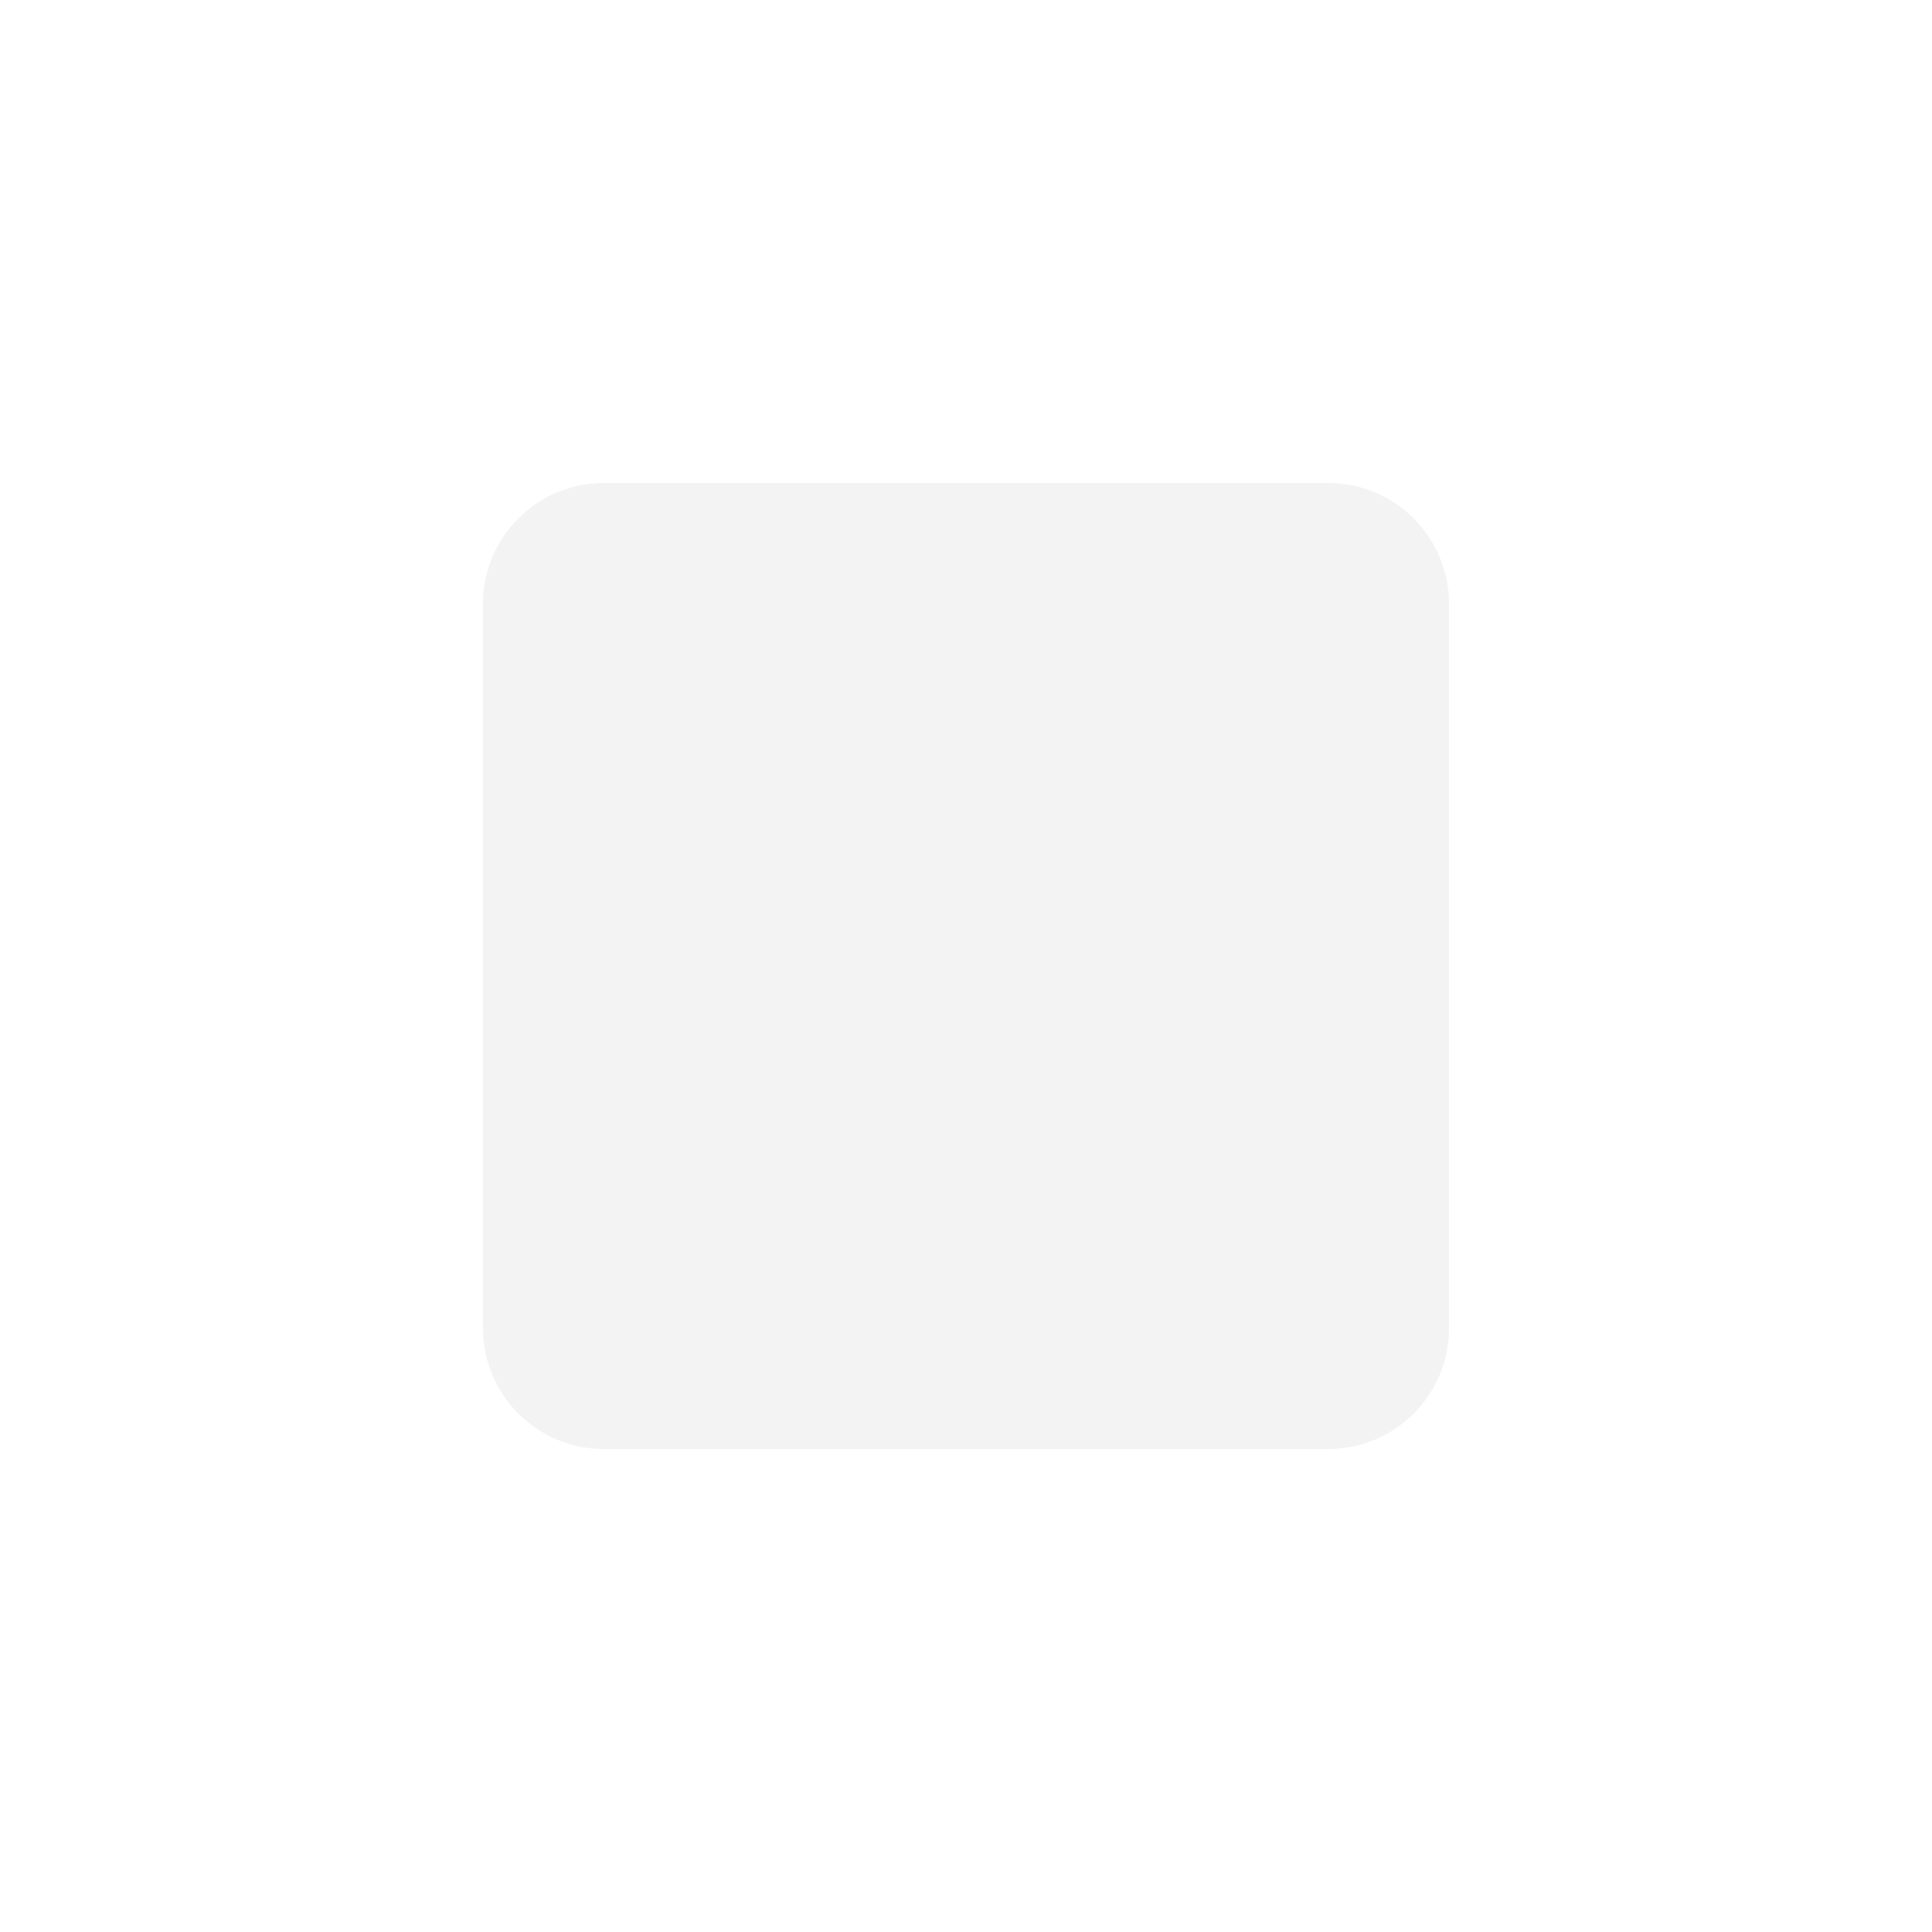
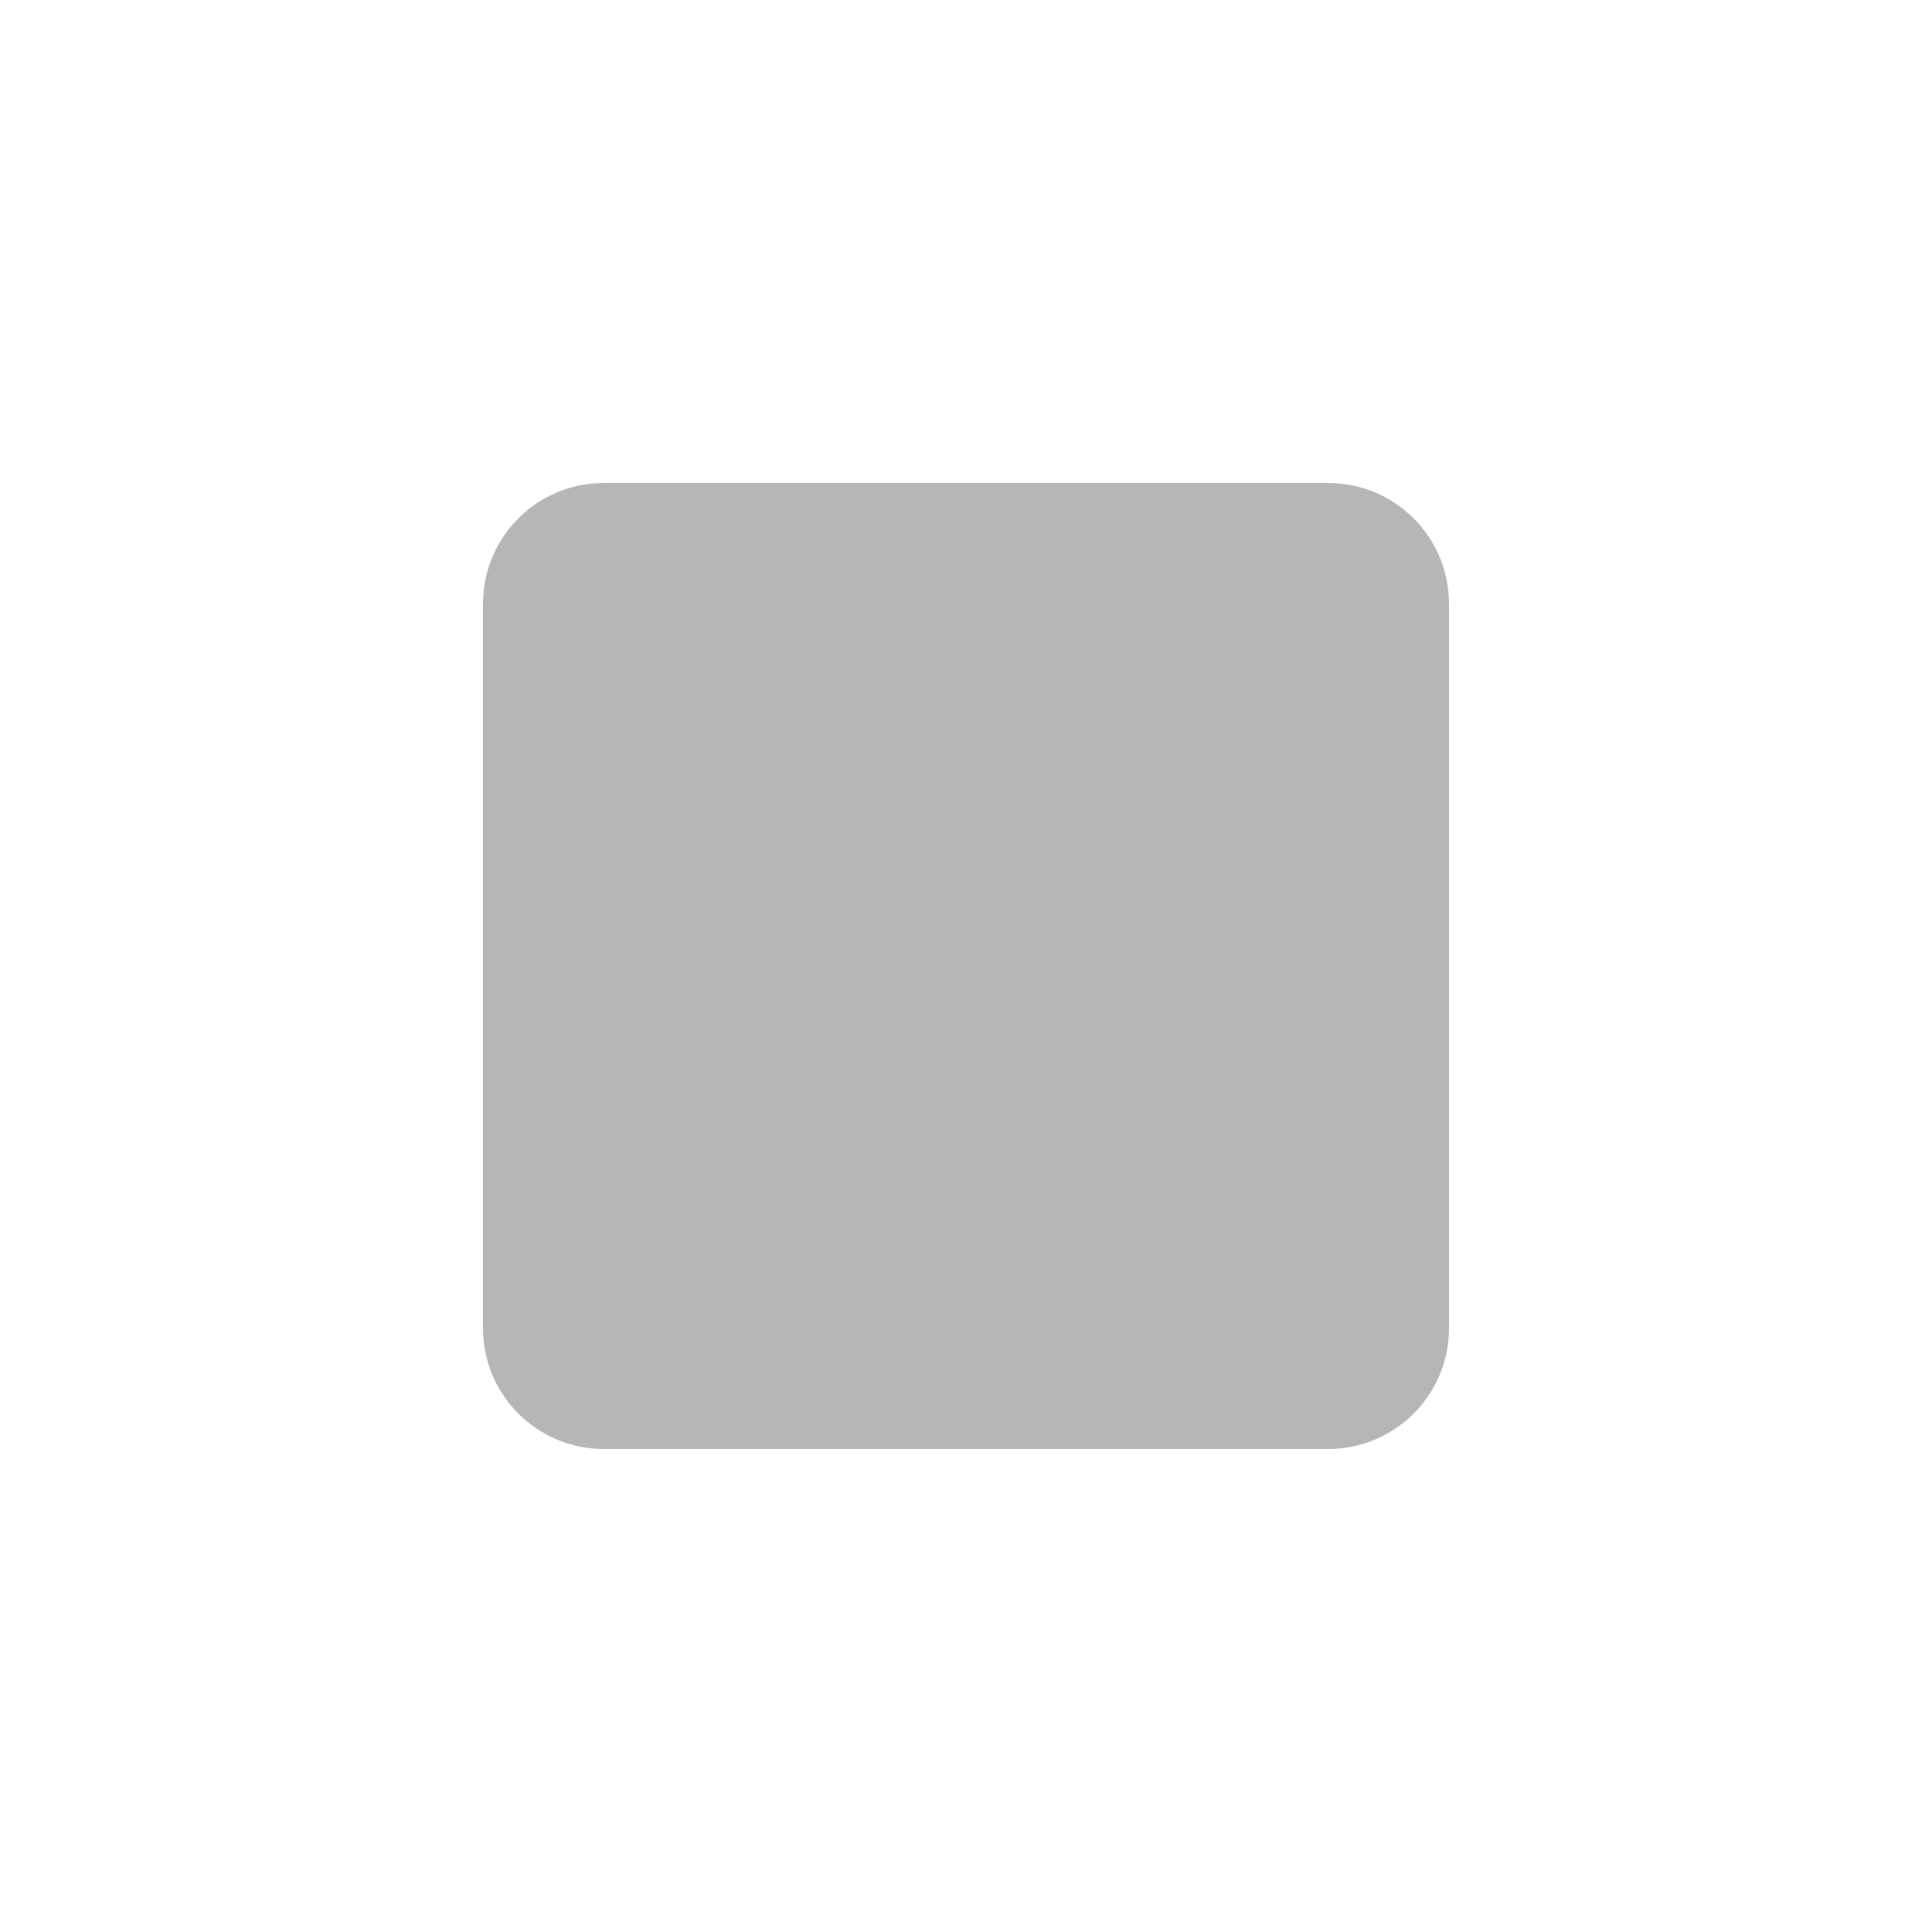
- <svg xmlns="http://www.w3.org/2000/svg" width="16" height="16" version="1.1" viewBox="0 0 16 16">
-   <g transform="translate(0 -1036.4)">
-     <rect x="4" y="1040.4" width="8" height="8" ry="1" fill="#e0e0e0" fill-opacity=".392" />
+ <svg xmlns="http://www.w3.org/2000/svg" width="16" height="16" version="1.1" viewBox="0 0 16 16" id="svg6">
+   <defs id="defs10" />
+   <g transform="translate(0 -1036.4)" id="g4">
+     <rect x="4" y="1040.4" width="8" height="8" ry="1" fill="#e0e0e0" fill-opacity=".392" id="rect2" style="fill:#464646;fill-opacity:0.392" />
  </g>
</svg>
